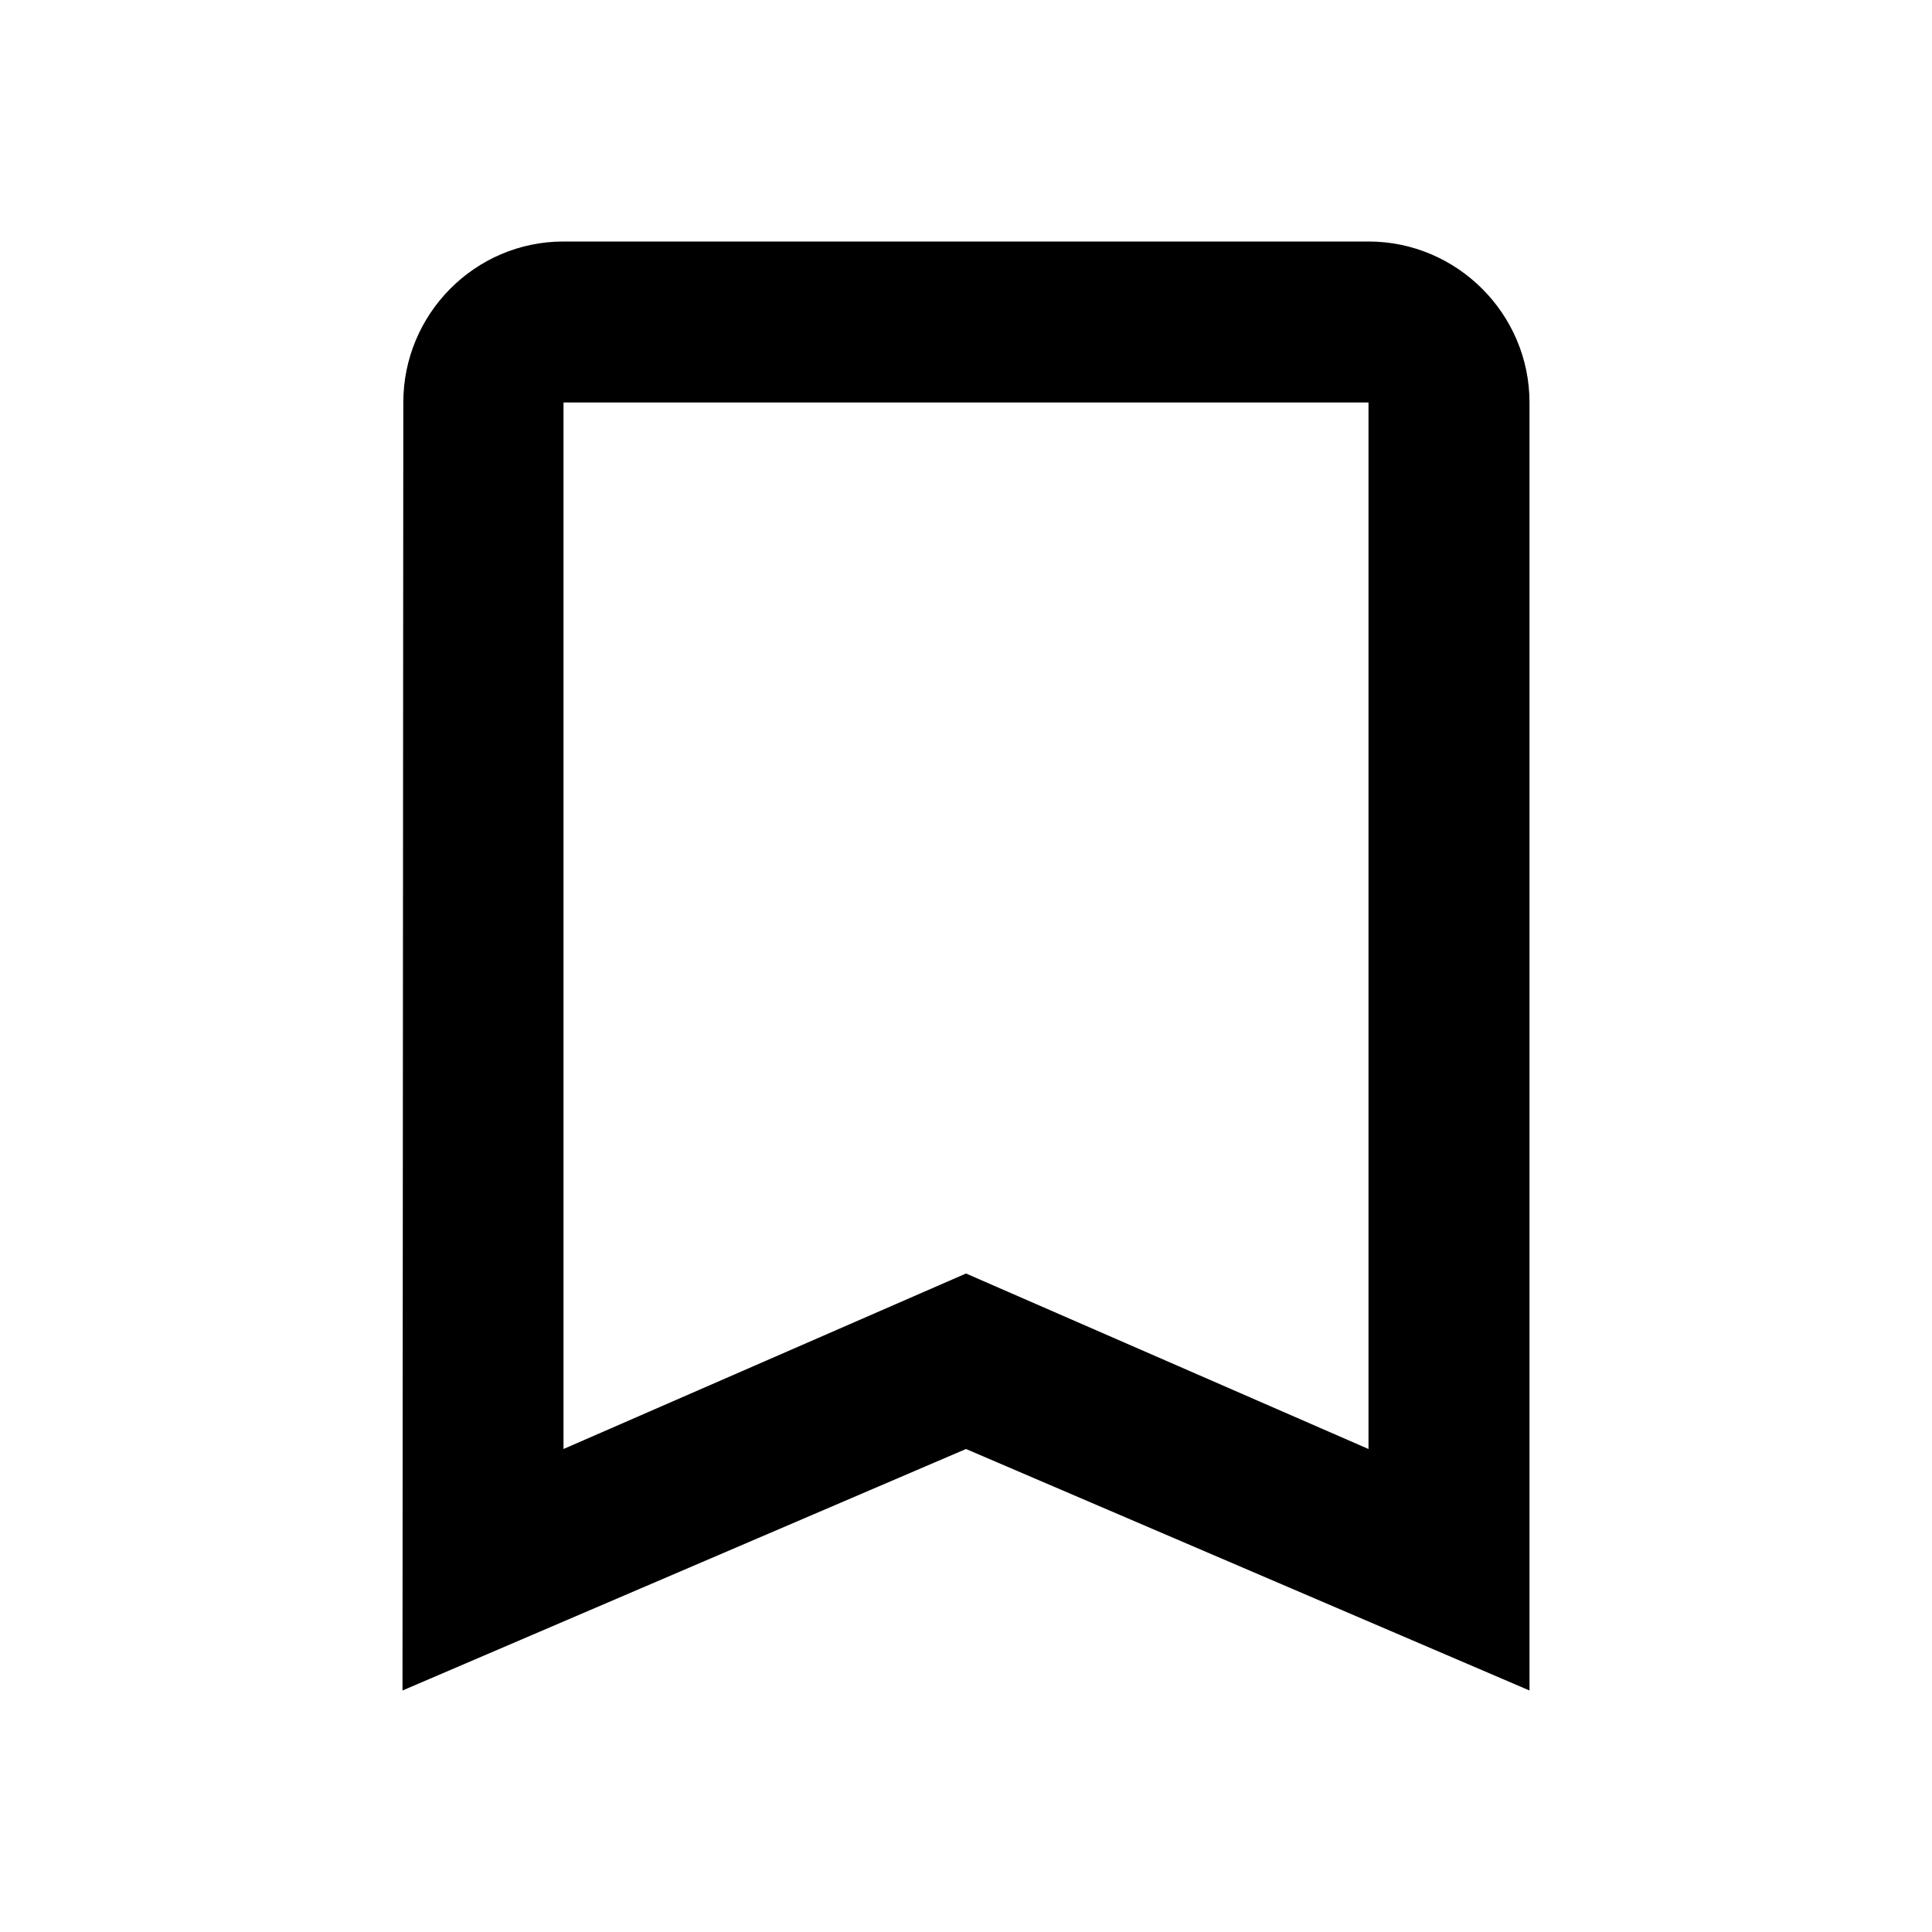
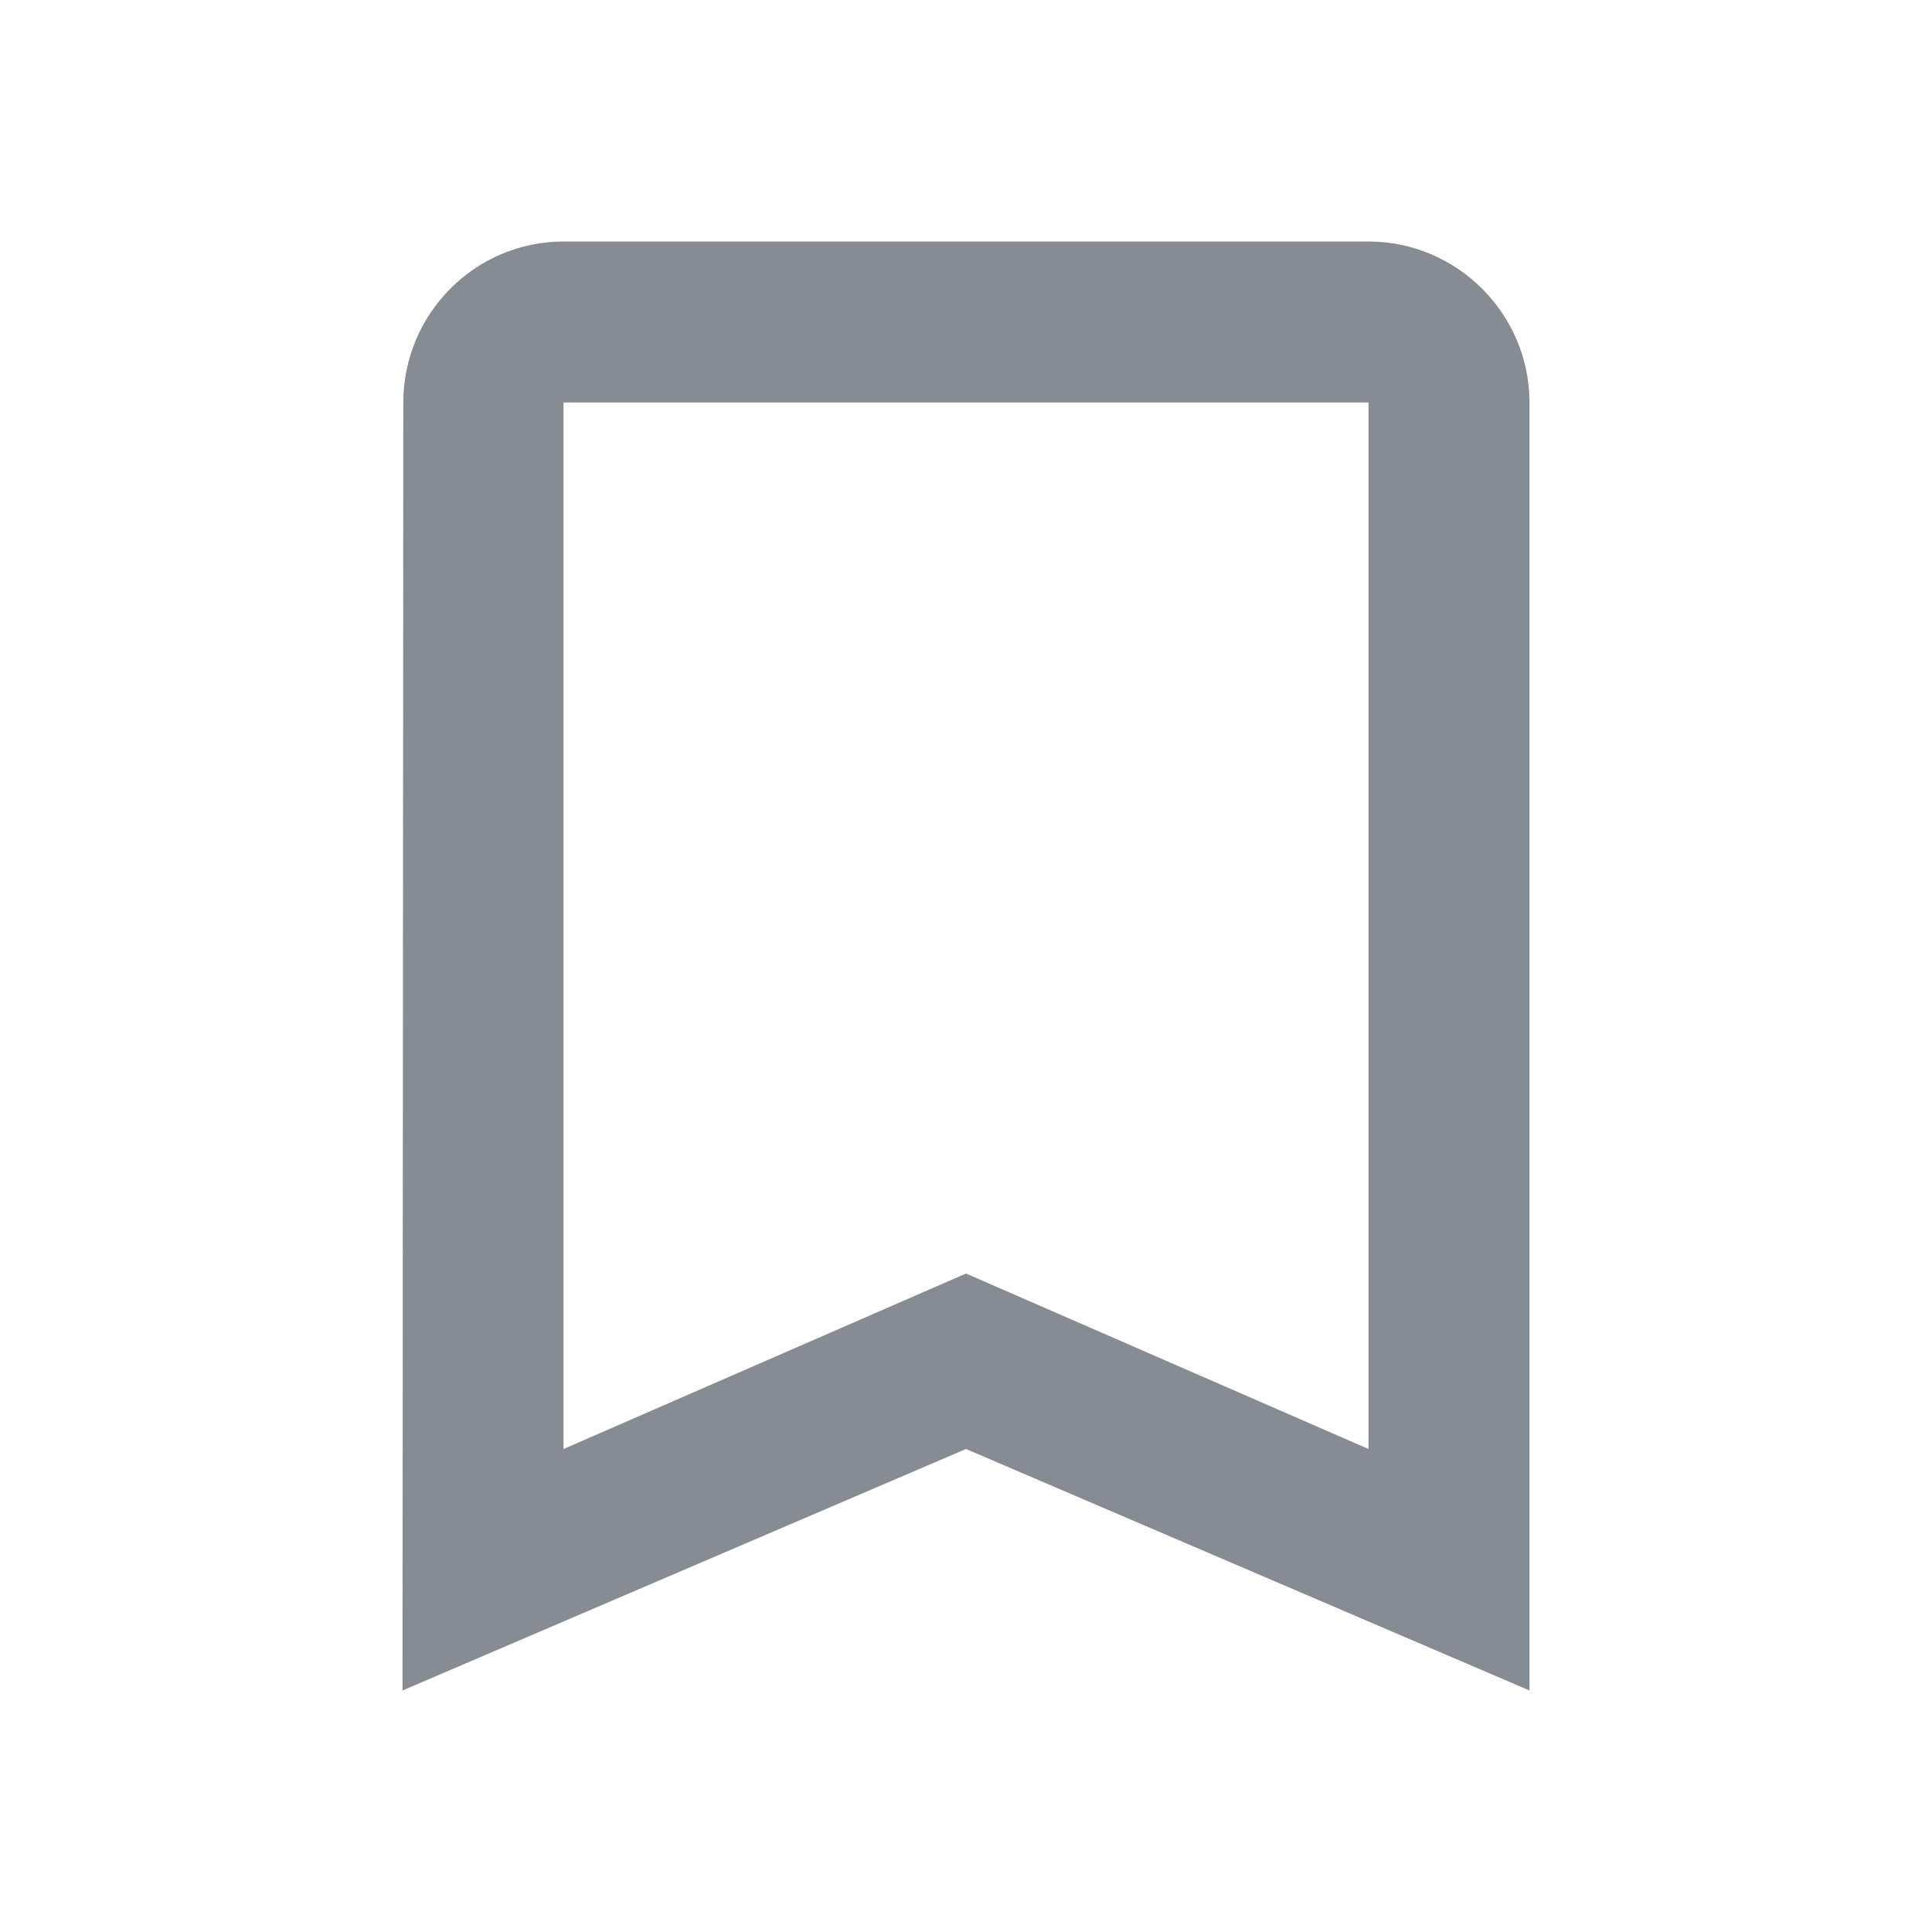
- <svg xmlns="http://www.w3.org/2000/svg" width="24" height="24" viewBox="0 0 24 24" fill="none">
-   <path d="M17 3H7C5.9 3 5.01 3.9 5.01 5L5 21L12 18L19 21V5C19 3.9 18.1 3 17 3ZM17 18L12 15.82L7 18V5H17V18Z" fill="black" />
+ <svg xmlns="http://www.w3.org/2000/svg" width="24" height="24" viewBox="0 0 24 24" fill="#878C92">
+   <path d="M17 3H7C5.9 3 5.01 3.9 5.01 5L5 21L12 18L19 21V5C19 3.9 18.1 3 17 3ZM17 18L12 15.82L7 18V5H17V18Z" fill="#878C92" />
</svg>
